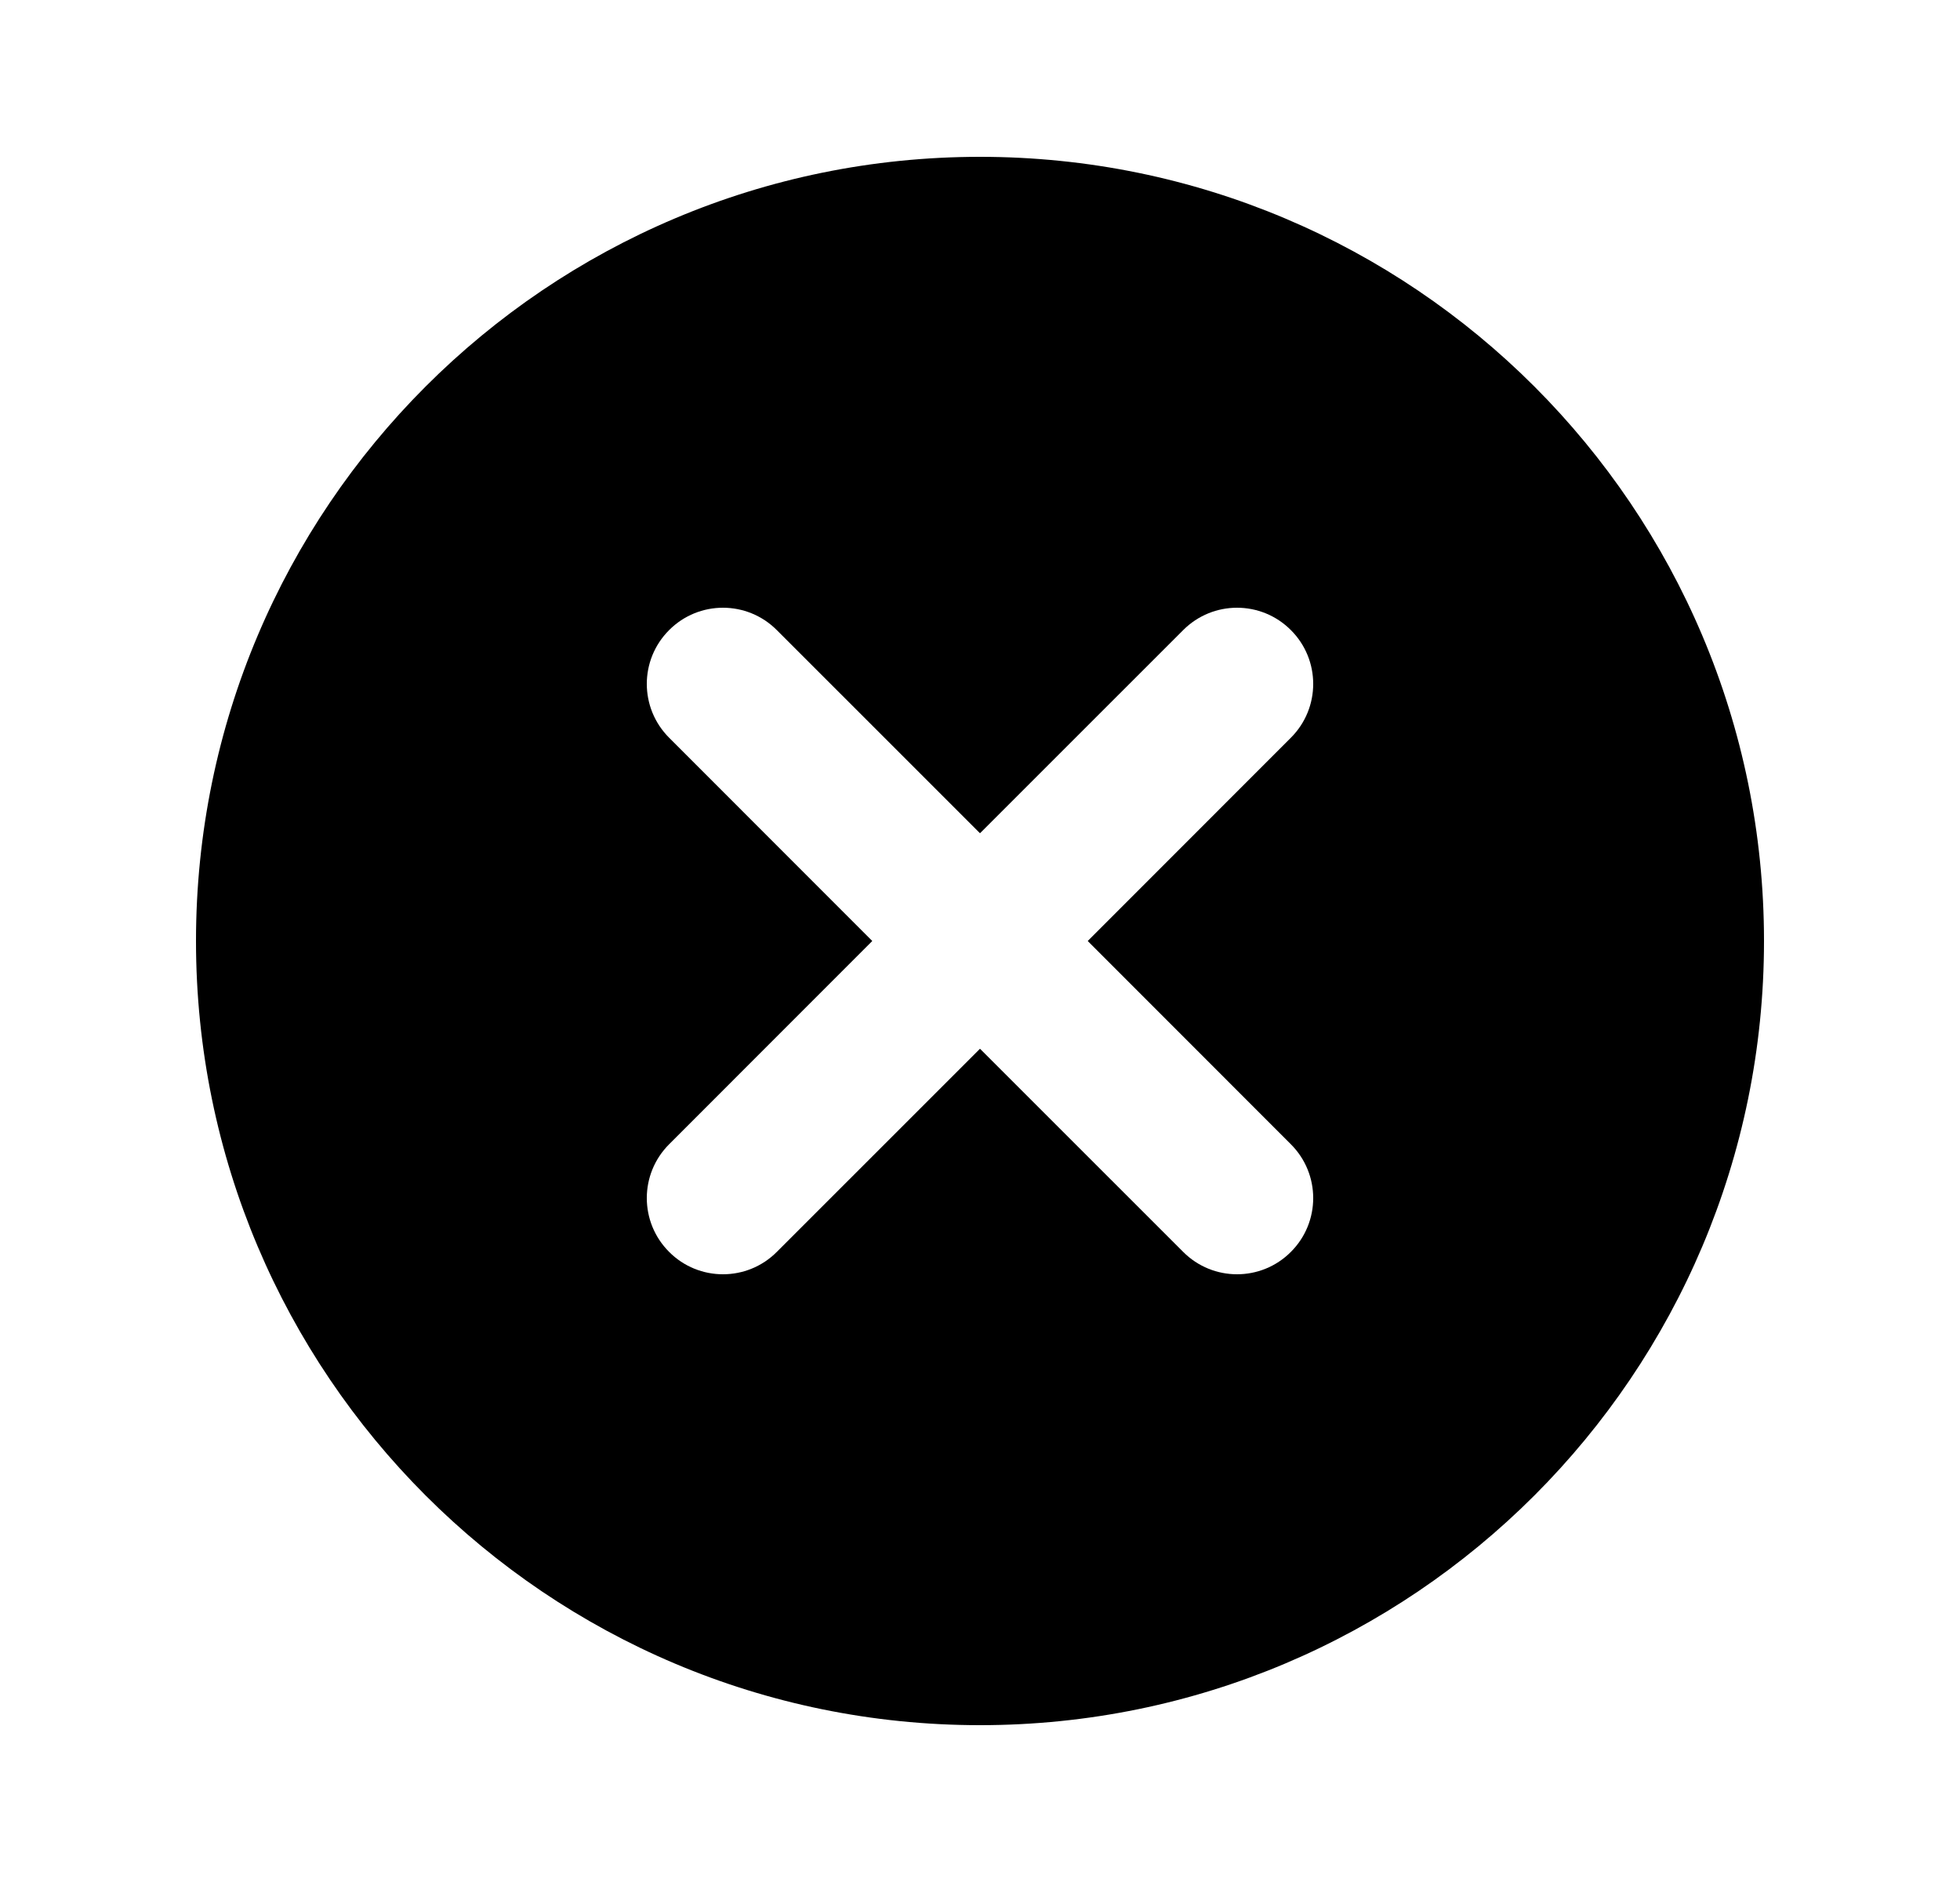
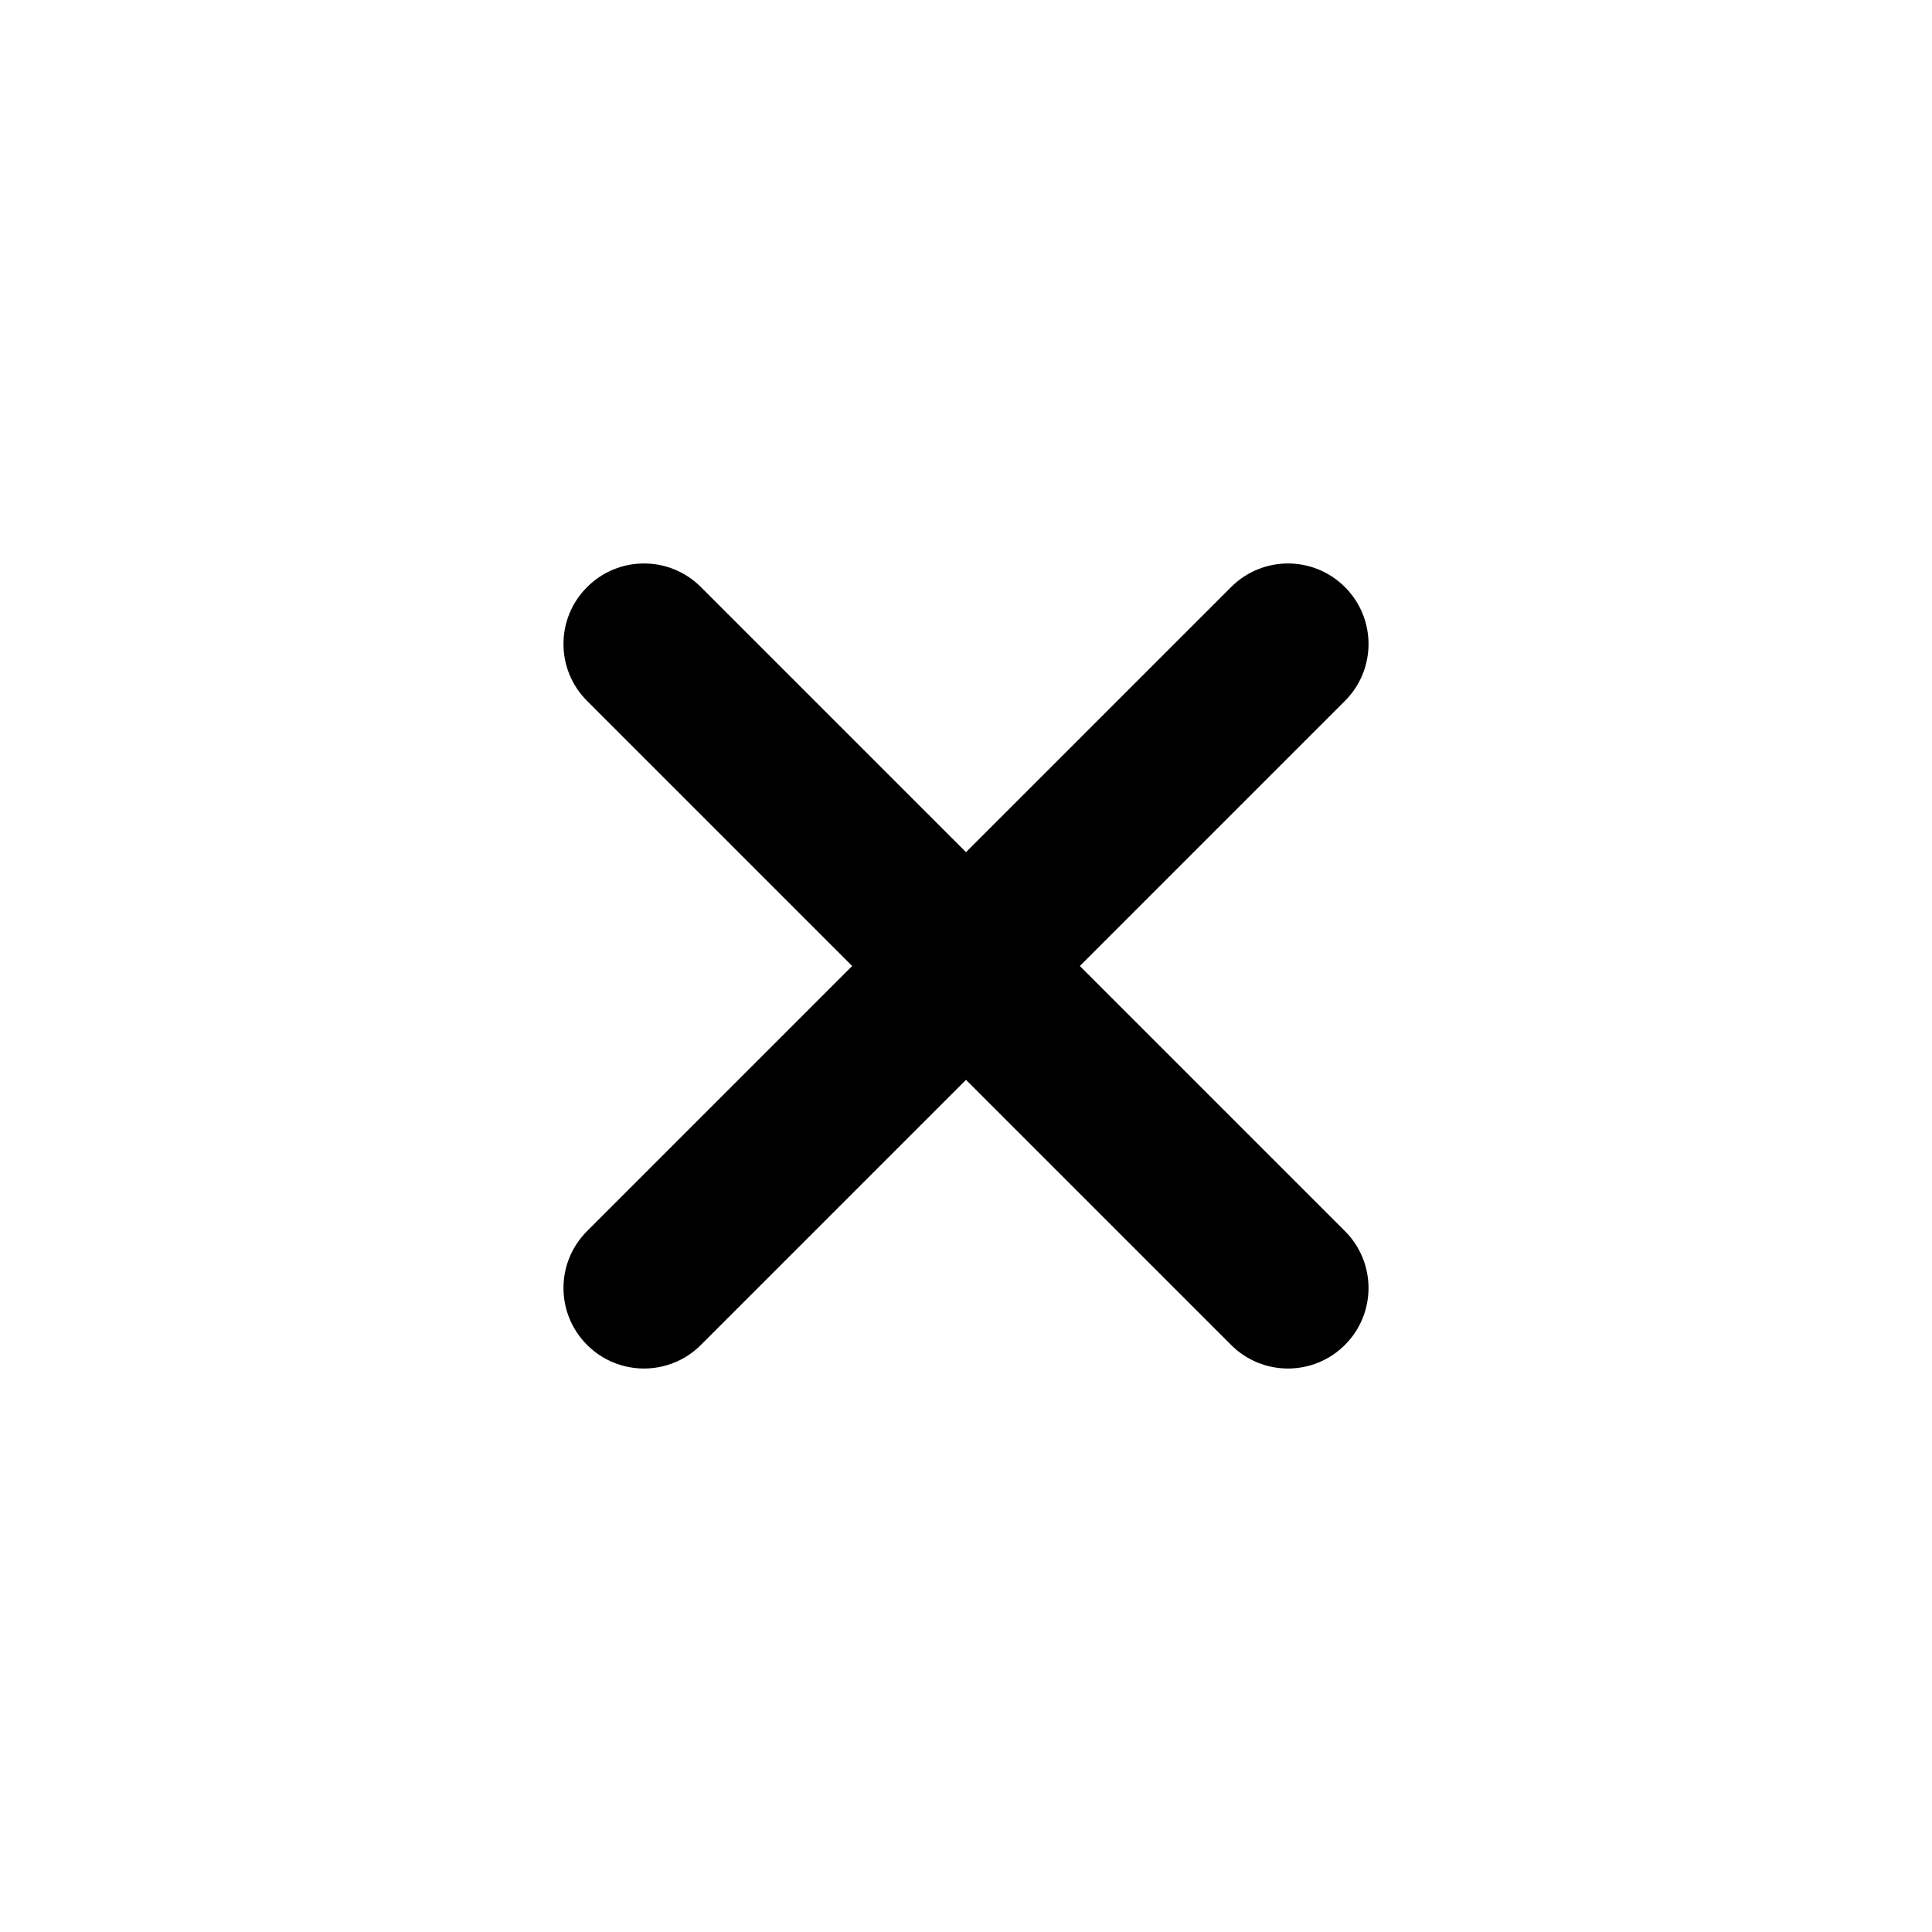
- <svg xmlns="http://www.w3.org/2000/svg" width="25" height="24" viewBox="0 0 25 24">
-   <path fill-rule="evenodd" d="M12.5,22 C6.977,22 2.5,17.523 2.5,12 C2.5,6.477 6.977,2 12.5,2 C18.023,2 22.5,6.477 22.5,12 C22.5,17.523 18.023,22 12.5,22 Z M12.5,10.626 L9.908,8.035 C9.529,7.655 8.914,7.655 8.535,8.035 C8.155,8.414 8.155,9.029 8.535,9.408 L11.126,12 L8.535,14.592 C8.155,14.971 8.155,15.586 8.535,15.965 C8.914,16.345 9.529,16.345 9.908,15.965 L12.5,13.374 L15.092,15.965 C15.471,16.345 16.086,16.345 16.465,15.965 C16.845,15.586 16.845,14.971 16.465,14.592 L13.874,12 L16.465,9.408 C16.845,9.029 16.845,8.414 16.465,8.035 C16.086,7.655 15.471,7.655 15.092,8.035 L12.5,10.626 Z" />
+ <svg xmlns="http://www.w3.org/2000/svg" width="24" height="24" viewBox="0 0 24 24">
+   <path d="M12,10.586 L15.293,7.293 C15.683,6.902 16.317,6.902 16.707,7.293 C17.098,7.683 17.098,8.317 16.707,8.707 L13.414,12 L16.707,15.293 C17.098,15.683 17.098,16.317 16.707,16.707 C16.317,17.098 15.683,17.098 15.293,16.707 L12,13.414 L8.707,16.707 C8.317,17.098 7.683,17.098 7.293,16.707 C6.902,16.317 6.902,15.683 7.293,15.293 L10.586,12 L7.293,8.707 C6.902,8.317 6.902,7.683 7.293,7.293 C7.683,6.902 8.317,6.902 8.707,7.293 L12,10.586 Z" />
</svg>
